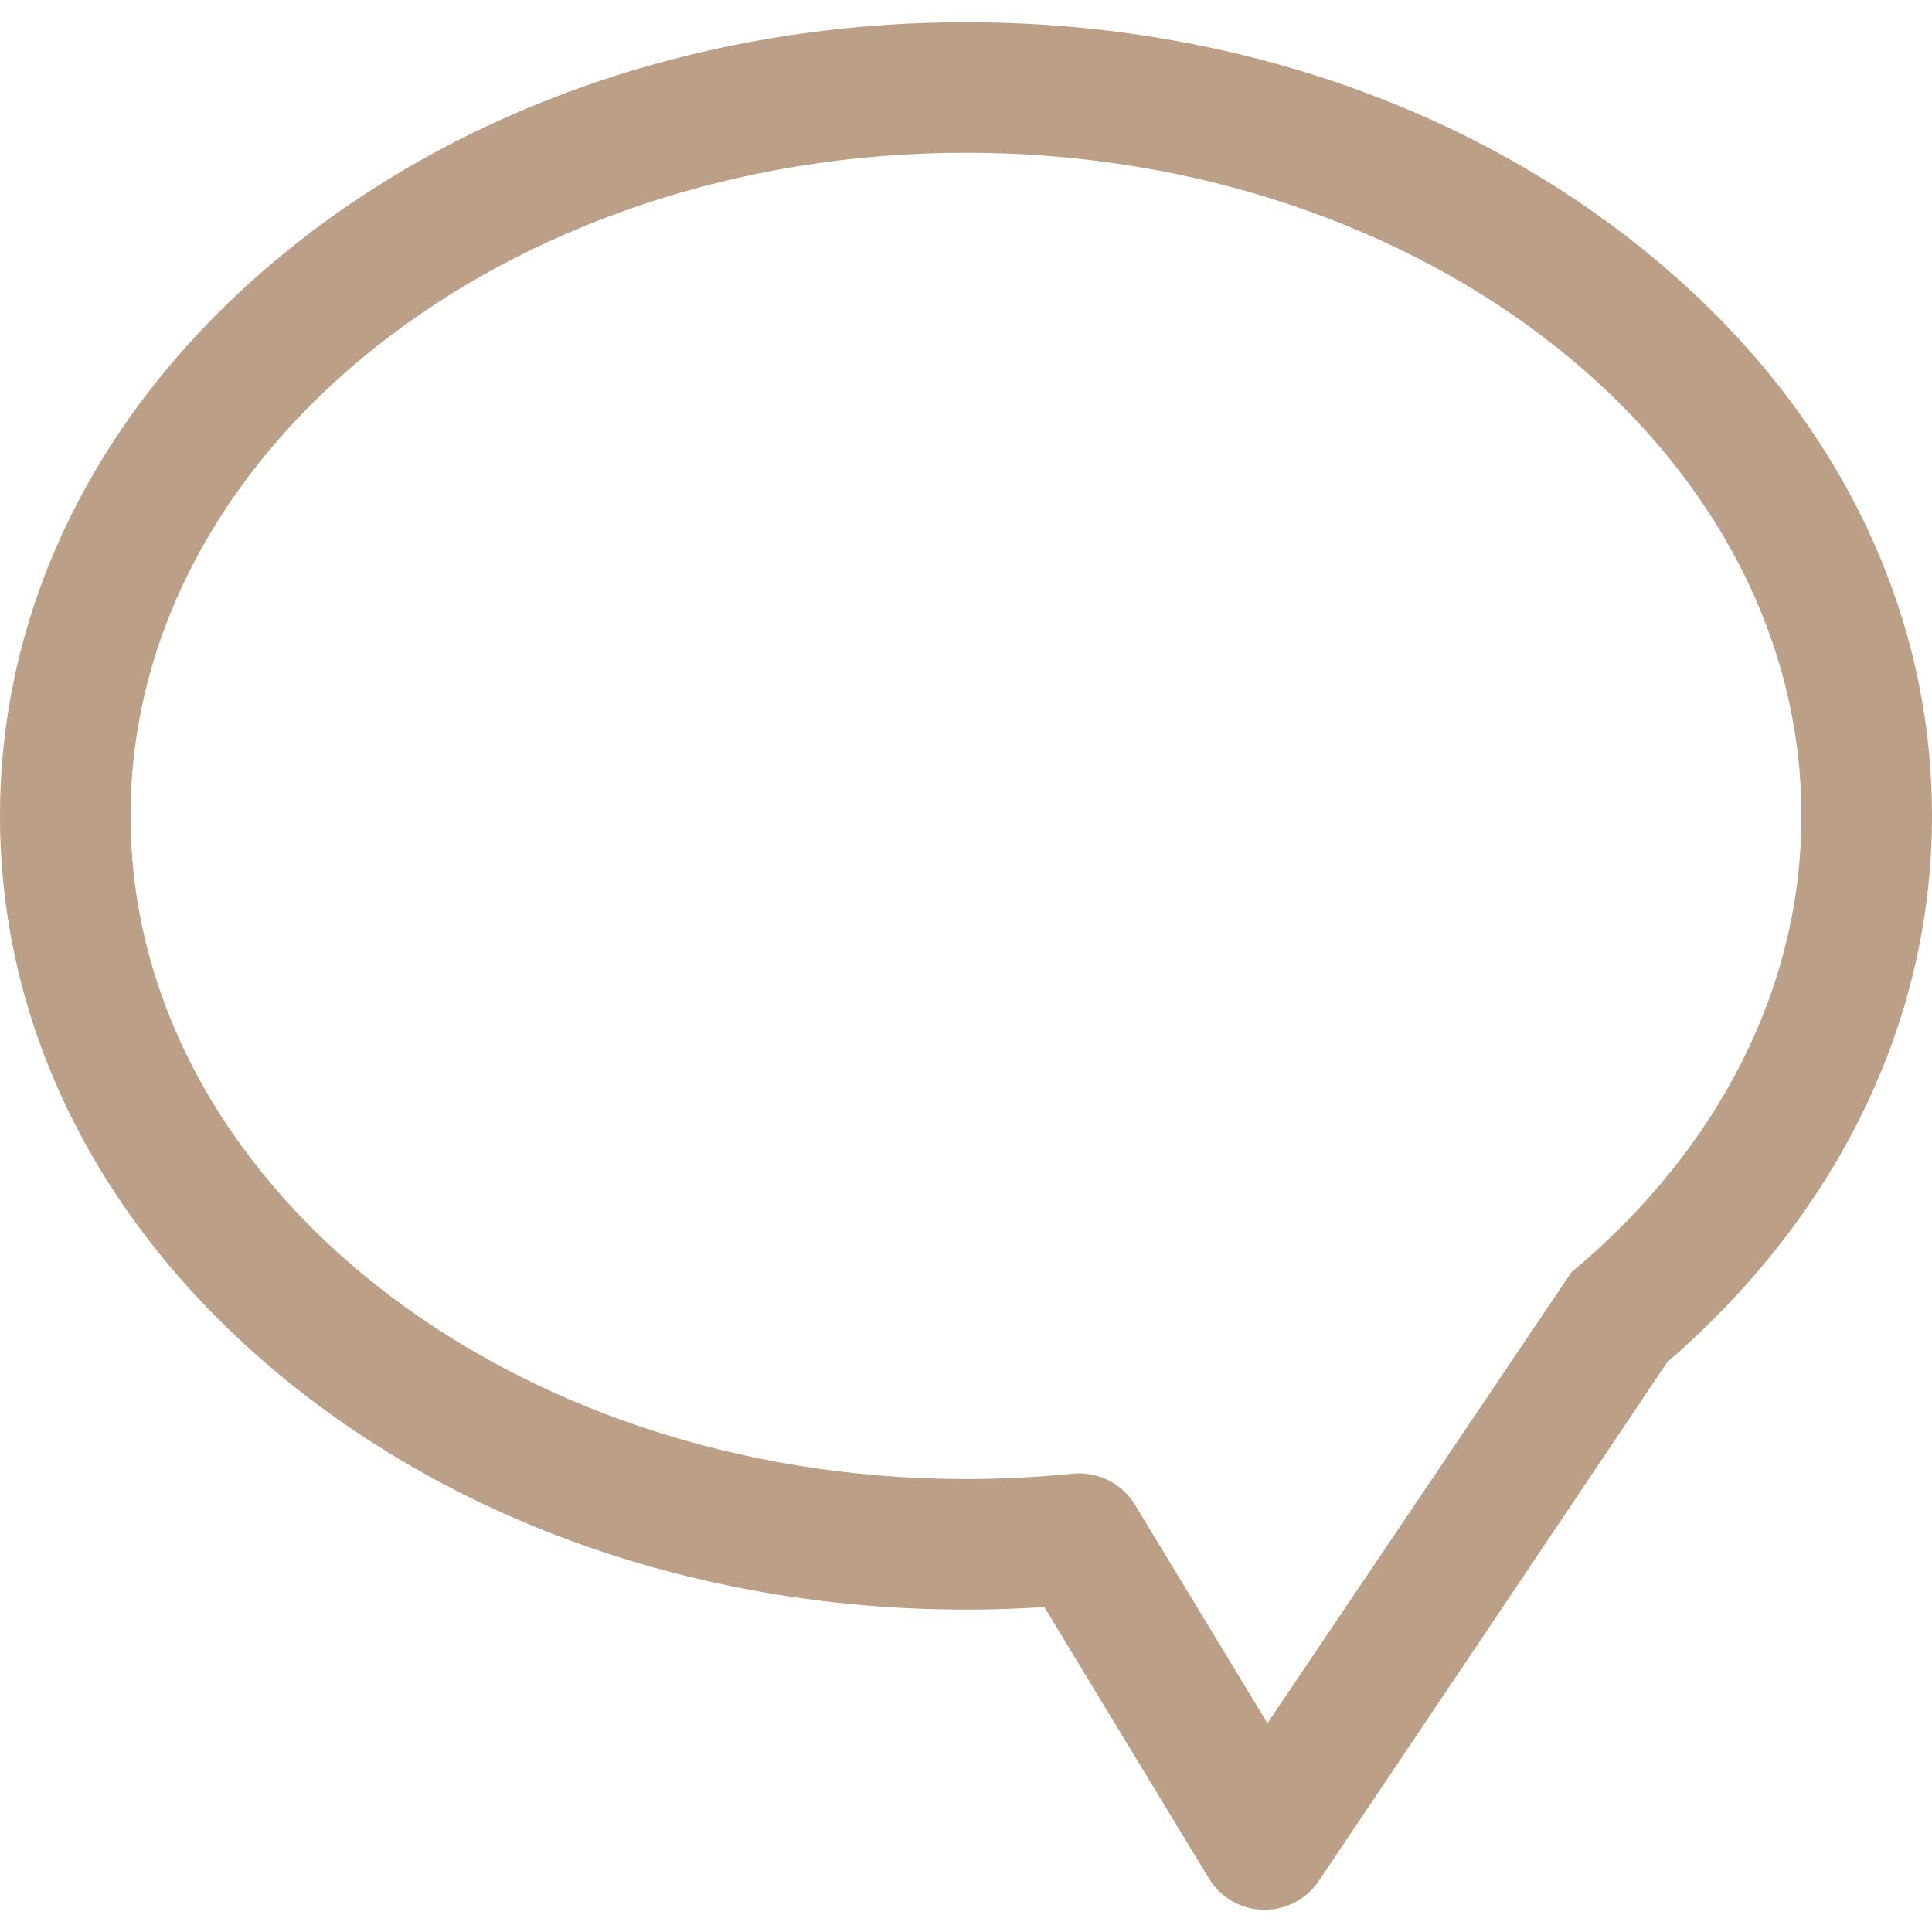
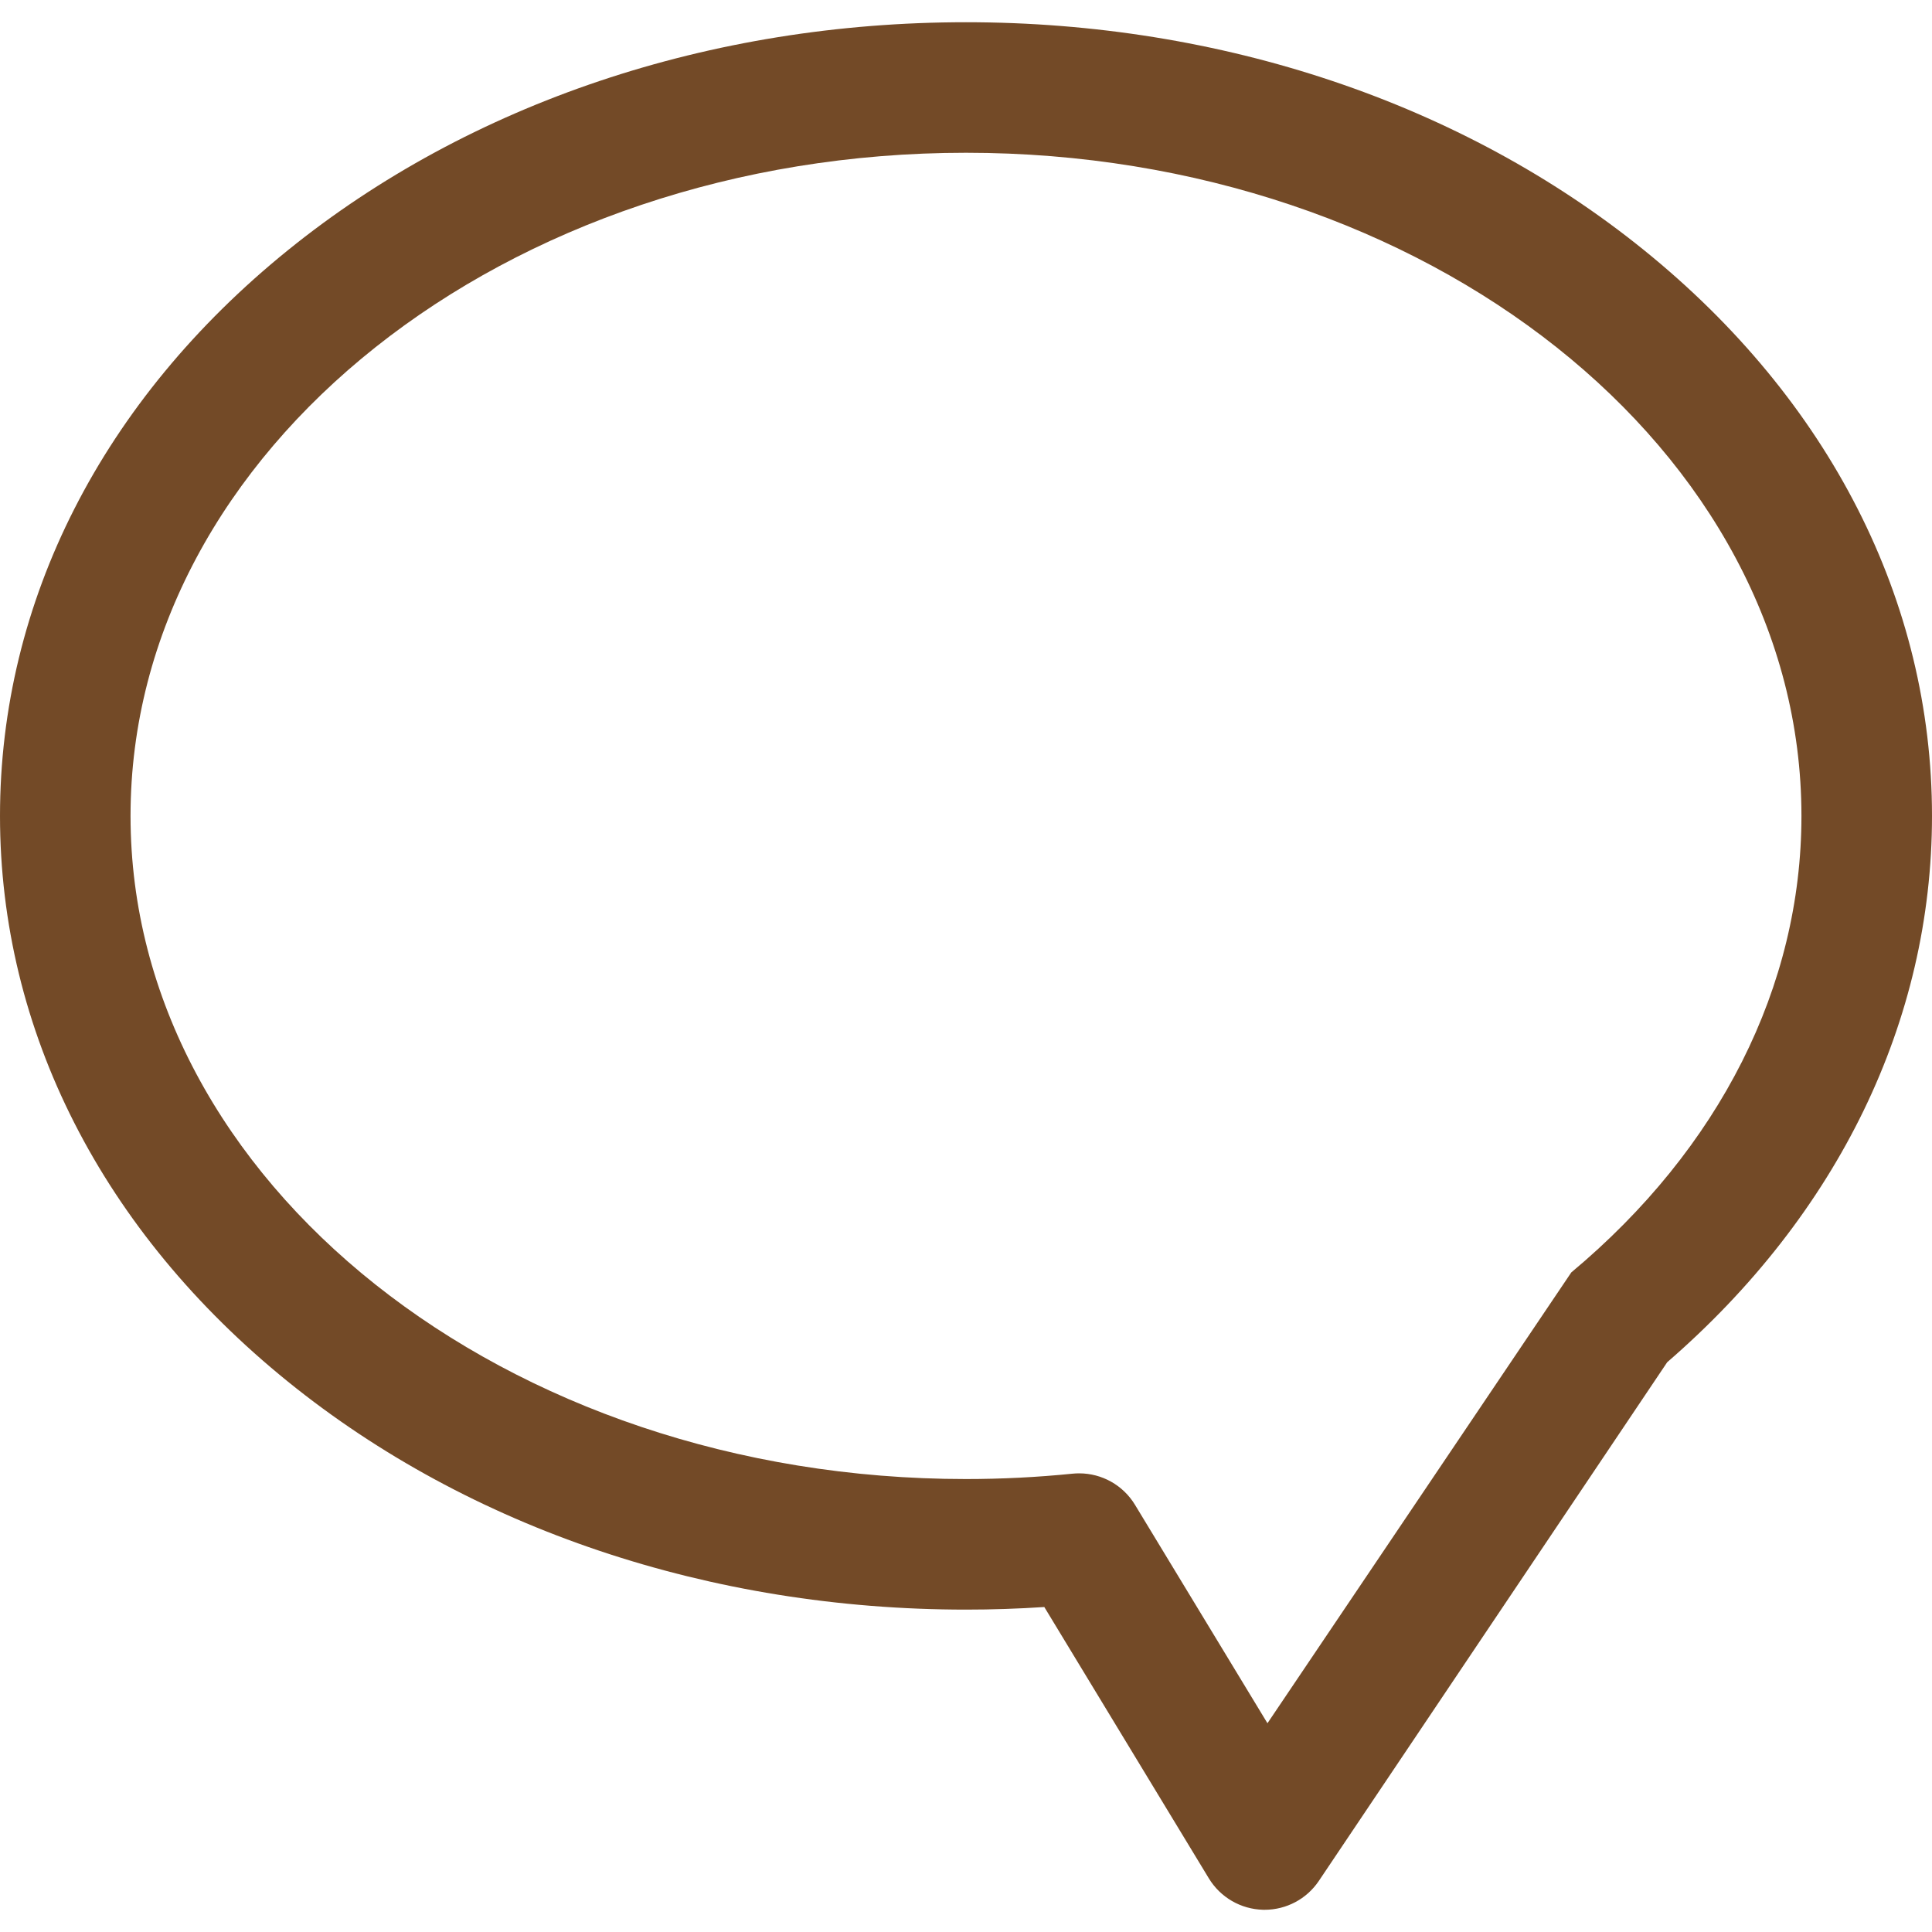
- <svg xmlns="http://www.w3.org/2000/svg" fill="#bb9f87" version="1.1" id="Capa_1" width="14px" height="14px" viewBox="0 0 369.982 369.982" xml:space="preserve">
+ <svg xmlns="http://www.w3.org/2000/svg" fill="#734a27" version="1.1" id="Capa_1" width="14px" height="14px" viewBox="0 0 369.982 369.982" xml:space="preserve">
  <g>
    <path d="M314.821,47.893c-34.797-28.139-80.904-43.636-129.83-43.636S89.958,19.754,55.161,47.894   C19.59,76.661,0,115.142,0,156.249c0,41.108,19.59,79.591,55.161,108.356c34.797,28.141,80.904,43.639,129.83,43.639   c4.981,0,10-0.166,14.995-0.496l31.509,51.959c2.213,3.648,6.134,5.916,10.399,6.018c0.097,0.002,0.191,0.002,0.29,0.002   c4.155,0,8.051-2.068,10.376-5.529l66.711-99.326c32.727-28.33,50.711-65.371,50.711-104.621   C369.982,115.141,350.393,76.66,314.821,47.893z M300.904,243.673l-58.183,86.332l-25.372-41.838   c-2.279-3.76-6.348-6.018-10.686-6.018c-0.419,0-0.84,0.021-1.262,0.062c-6.752,0.684-13.619,1.029-20.412,1.029   c-88.22,0-159.991-56.97-159.991-126.994c0-70.023,71.771-126.992,159.991-126.992c88.22,0,159.991,56.969,159.991,126.992   C344.982,188.885,329.328,219.932,300.904,243.673z" />
  </g>
</svg>
